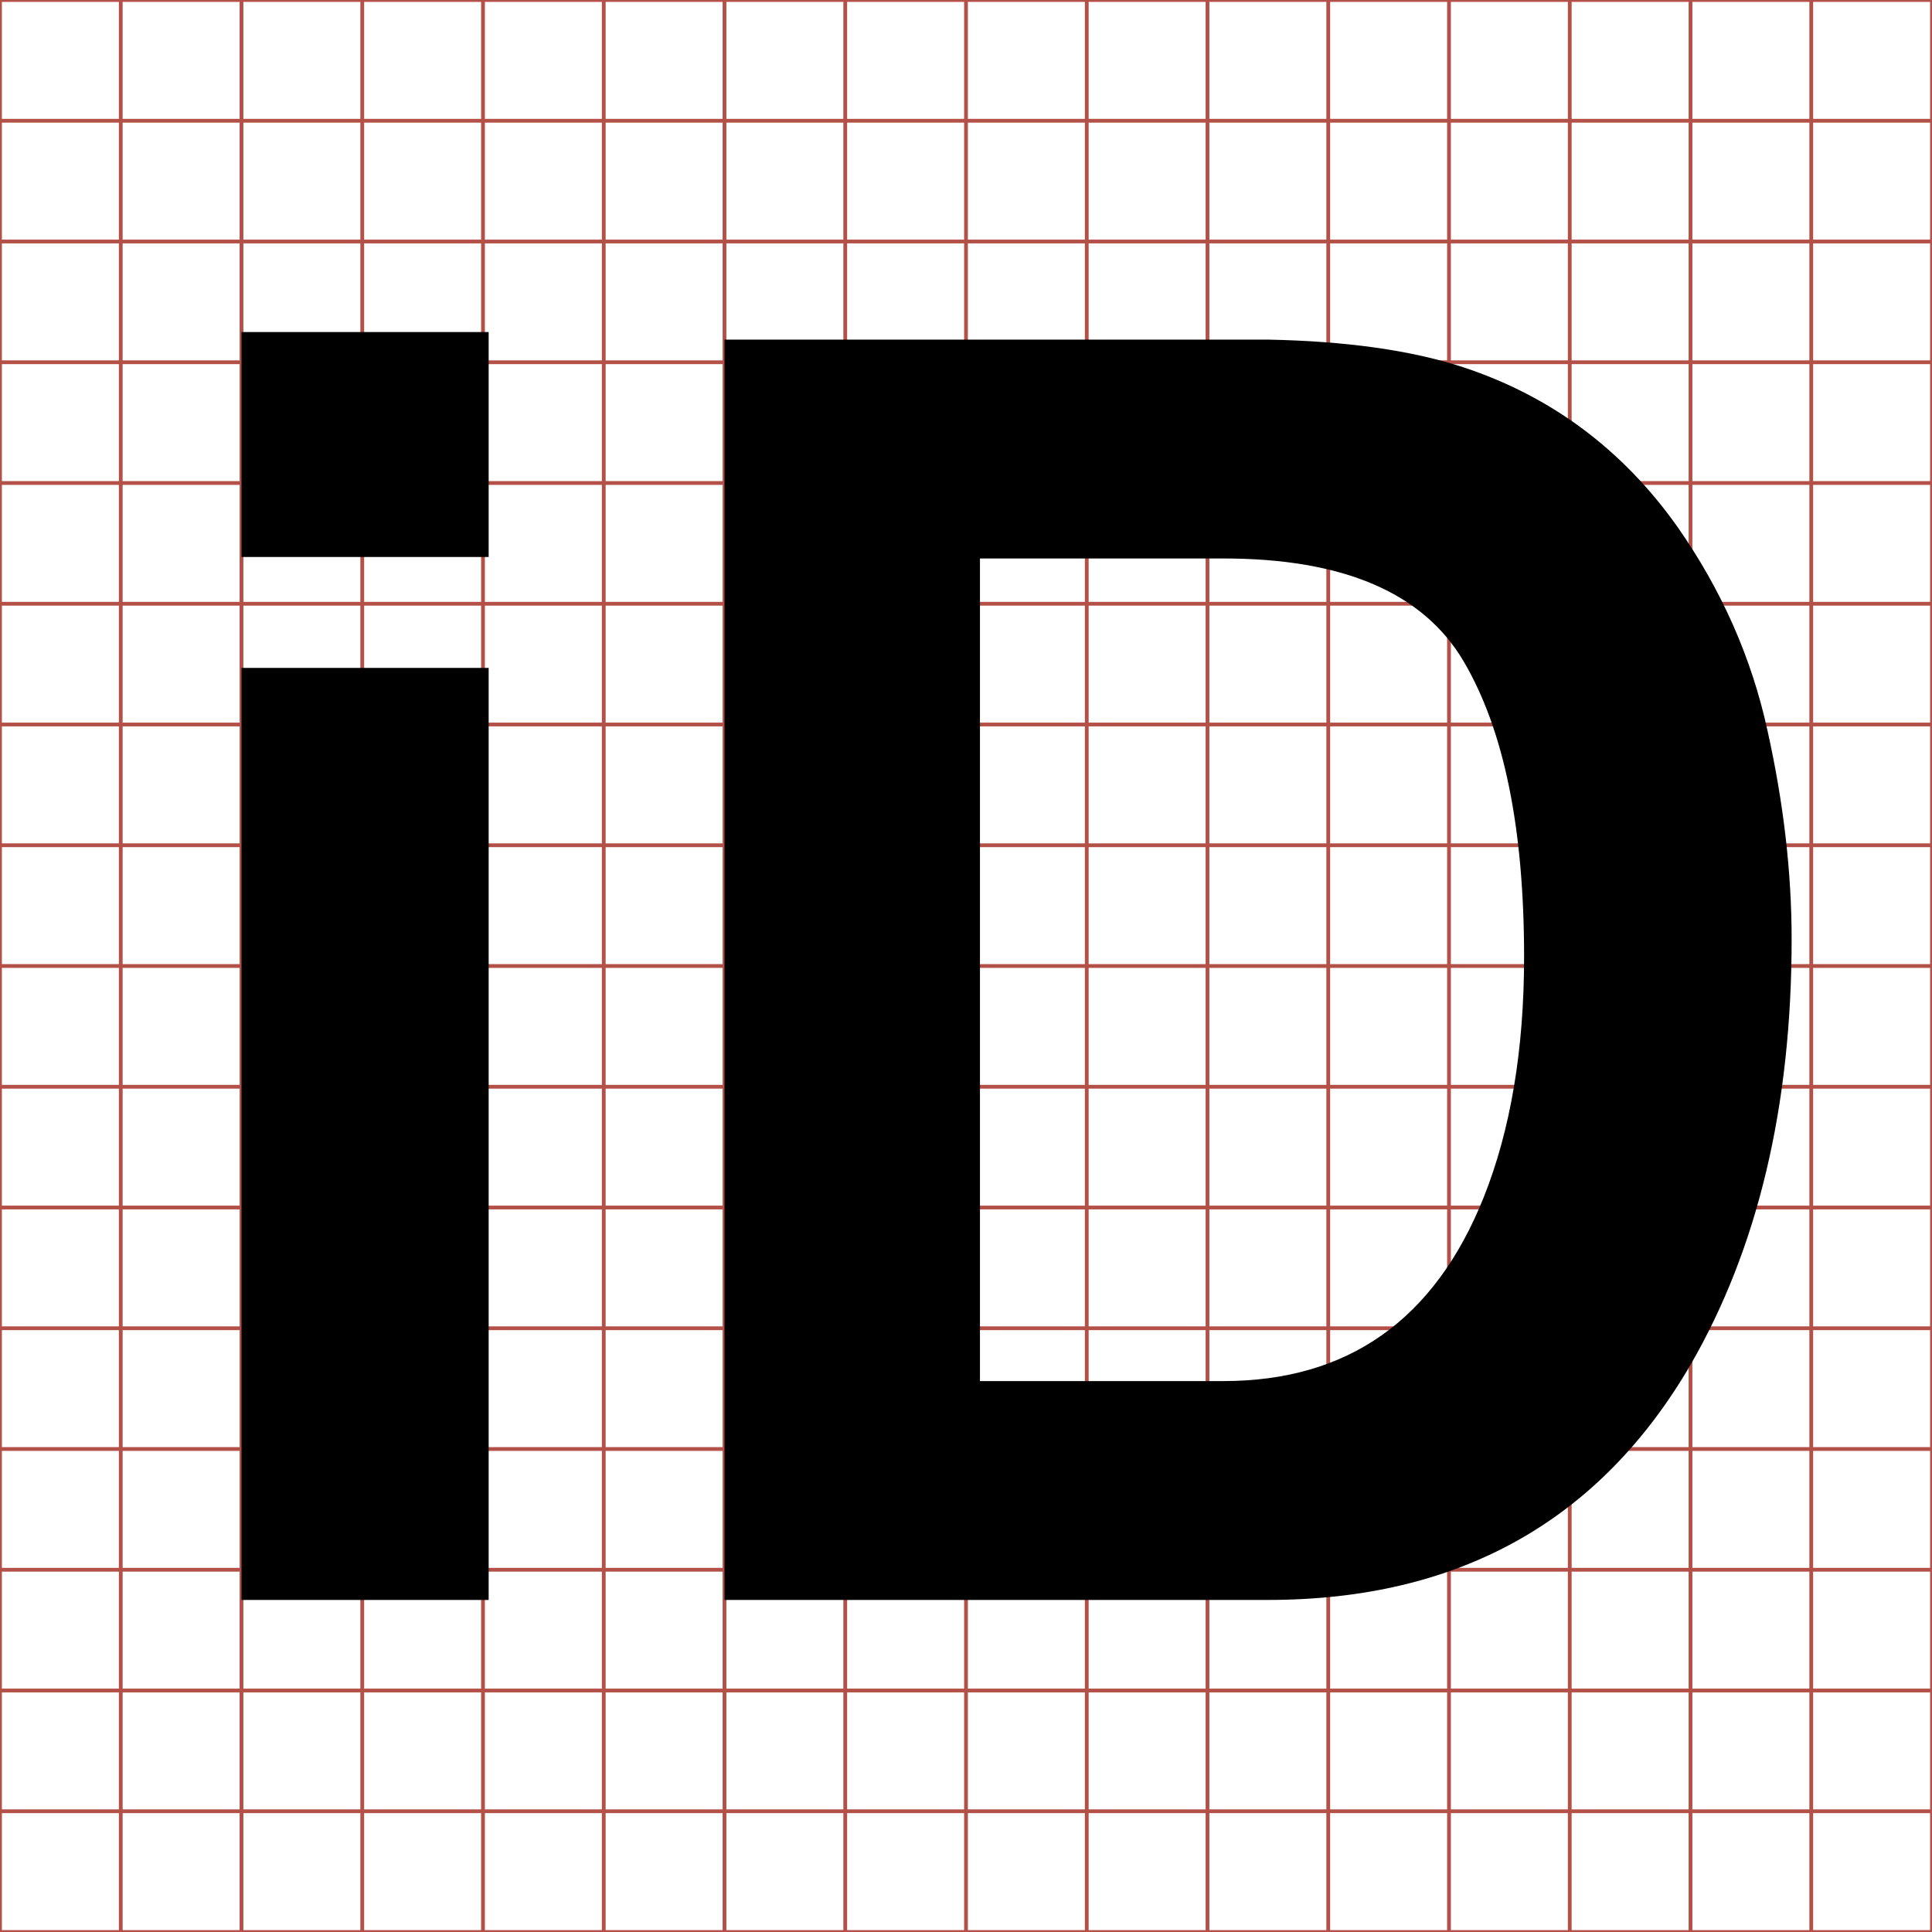
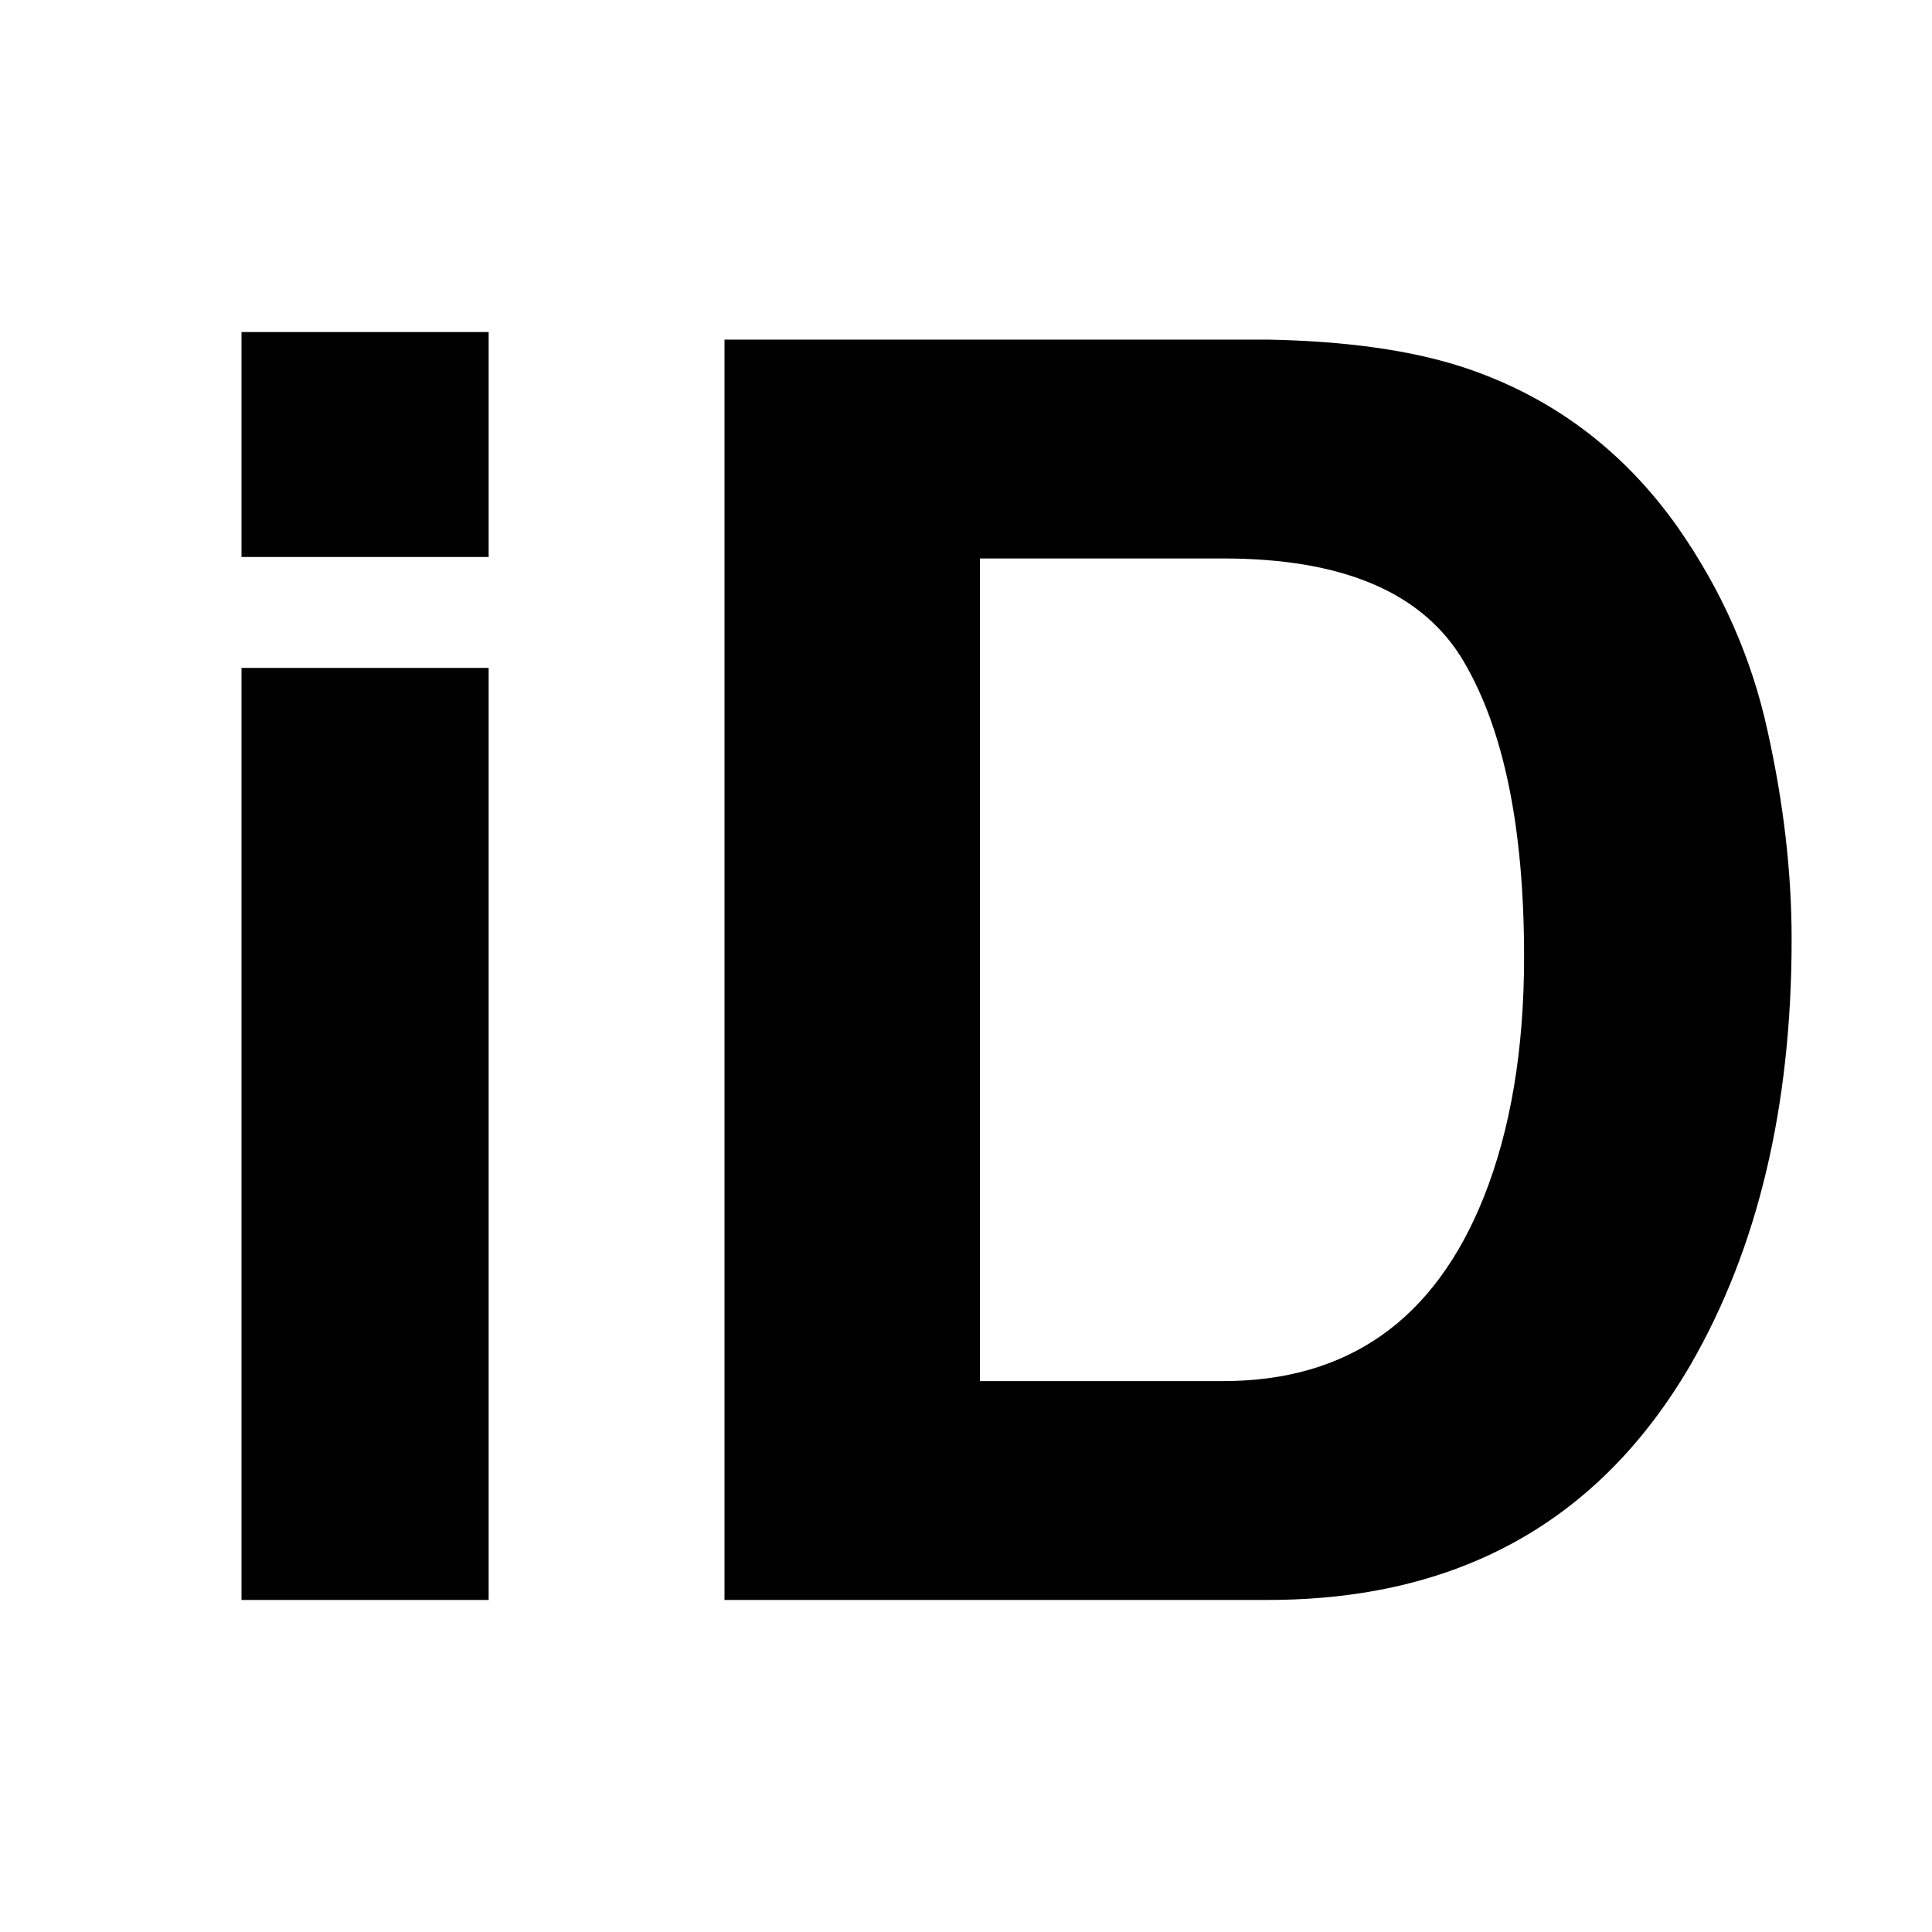
<svg xmlns="http://www.w3.org/2000/svg" version="1.1" id="Layer_1" x="0px" y="0px" width="512px" height="512px" viewBox="0 0 512 512" enable-background="new 0 0 512 512" xml:space="preserve">
-   <g id="svgGrid">
-     <line fill="none" stroke="#B35047" x1="32" y1="0" x2="32" y2="512" />
-     <line fill="none" stroke="#B35047" x1="64" y1="0" x2="64" y2="512" />
-     <line fill="none" stroke="#B35047" x1="96" y1="0" x2="96" y2="512" />
-     <line fill="none" stroke="#B35047" x1="128" y1="0" x2="128" y2="512" />
-     <line fill="none" stroke="#B35047" x1="160" y1="0" x2="160" y2="512" />
-     <line fill="none" stroke="#B35047" x1="192" y1="0" x2="192" y2="512" />
-     <line fill="none" stroke="#B35047" x1="224" y1="0" x2="224" y2="512" />
-     <line fill="none" stroke="#B35047" x1="256" y1="0" x2="256" y2="512" />
-     <line fill="none" stroke="#B35047" x1="288" y1="0" x2="288" y2="512" />
-     <line fill="none" stroke="#B35047" x1="320" y1="0" x2="320" y2="512" />
-     <line fill="none" stroke="#B35047" x1="352" y1="0" x2="352" y2="512" />
-     <line fill="none" stroke="#B35047" x1="384" y1="0" x2="384" y2="512" />
-     <line fill="none" stroke="#B35047" x1="416" y1="0" x2="416" y2="512" />
-     <line fill="none" stroke="#B35047" x1="448" y1="0" x2="448" y2="512" />
-     <line fill="none" stroke="#B35047" x1="480" y1="0" x2="480" y2="512" />
-     <line fill="none" stroke="#B35047" x1="0" y1="32" x2="512" y2="32" />
-     <line fill="none" stroke="#B35047" x1="0" y1="64" x2="512" y2="64" />
-     <line fill="none" stroke="#B35047" x1="0" y1="96" x2="512" y2="96" />
-     <line fill="none" stroke="#B35047" x1="0" y1="128" x2="512" y2="128" />
-     <line fill="none" stroke="#B35047" x1="0" y1="160" x2="512" y2="160" />
-     <line fill="none" stroke="#B35047" x1="0" y1="192" x2="512" y2="192" />
-     <line fill="none" stroke="#B35047" x1="0" y1="224" x2="512" y2="224" />
-     <line fill="none" stroke="#B35047" x1="0" y1="256" x2="512" y2="256" />
-     <line fill="none" stroke="#B35047" x1="0" y1="288" x2="512" y2="288" />
-     <line fill="none" stroke="#B35047" x1="0" y1="320" x2="512" y2="320" />
-     <line fill="none" stroke="#B35047" x1="0" y1="352" x2="512" y2="352" />
-     <line fill="none" stroke="#B35047" x1="0" y1="384" x2="512" y2="384" />
-     <line fill="none" stroke="#B35047" x1="0" y1="416" x2="512" y2="416" />
-     <line fill="none" stroke="#B35047" x1="0" y1="448" x2="512" y2="448" />
-     <line fill="none" stroke="#B35047" x1="0" y1="480" x2="512" y2="480" />
-     <rect fill="none" stroke="#B35047" width="512" height="512" />
-   </g>
  <path d="M64,424h65.5V177H64V424z M64,147.6h65.5V88H64V147.6z M468.4,193.6c-4.2-19.3-12.2-37.3-23.8-53.9  c-14.5-20.5-33.5-34.7-56.9-42.4c-13.8-4.5-31-6.9-51.7-7.3H192v334h144c50.5,0,87.8-20.8,112-62.3c17.8-30.8,26.8-68.4,26.8-112.8  C474.8,231.3,472.7,212.9,468.4,193.6z M393.2,317.3c-13,32.5-36,48.7-69,48.7h-64.5V148h64.5c31.8,0,53,9.1,63.7,27.3  c10.7,18.2,16,44.3,16,78.3C403.9,278.2,400.3,299.5,393.2,317.3z" />
</svg>
